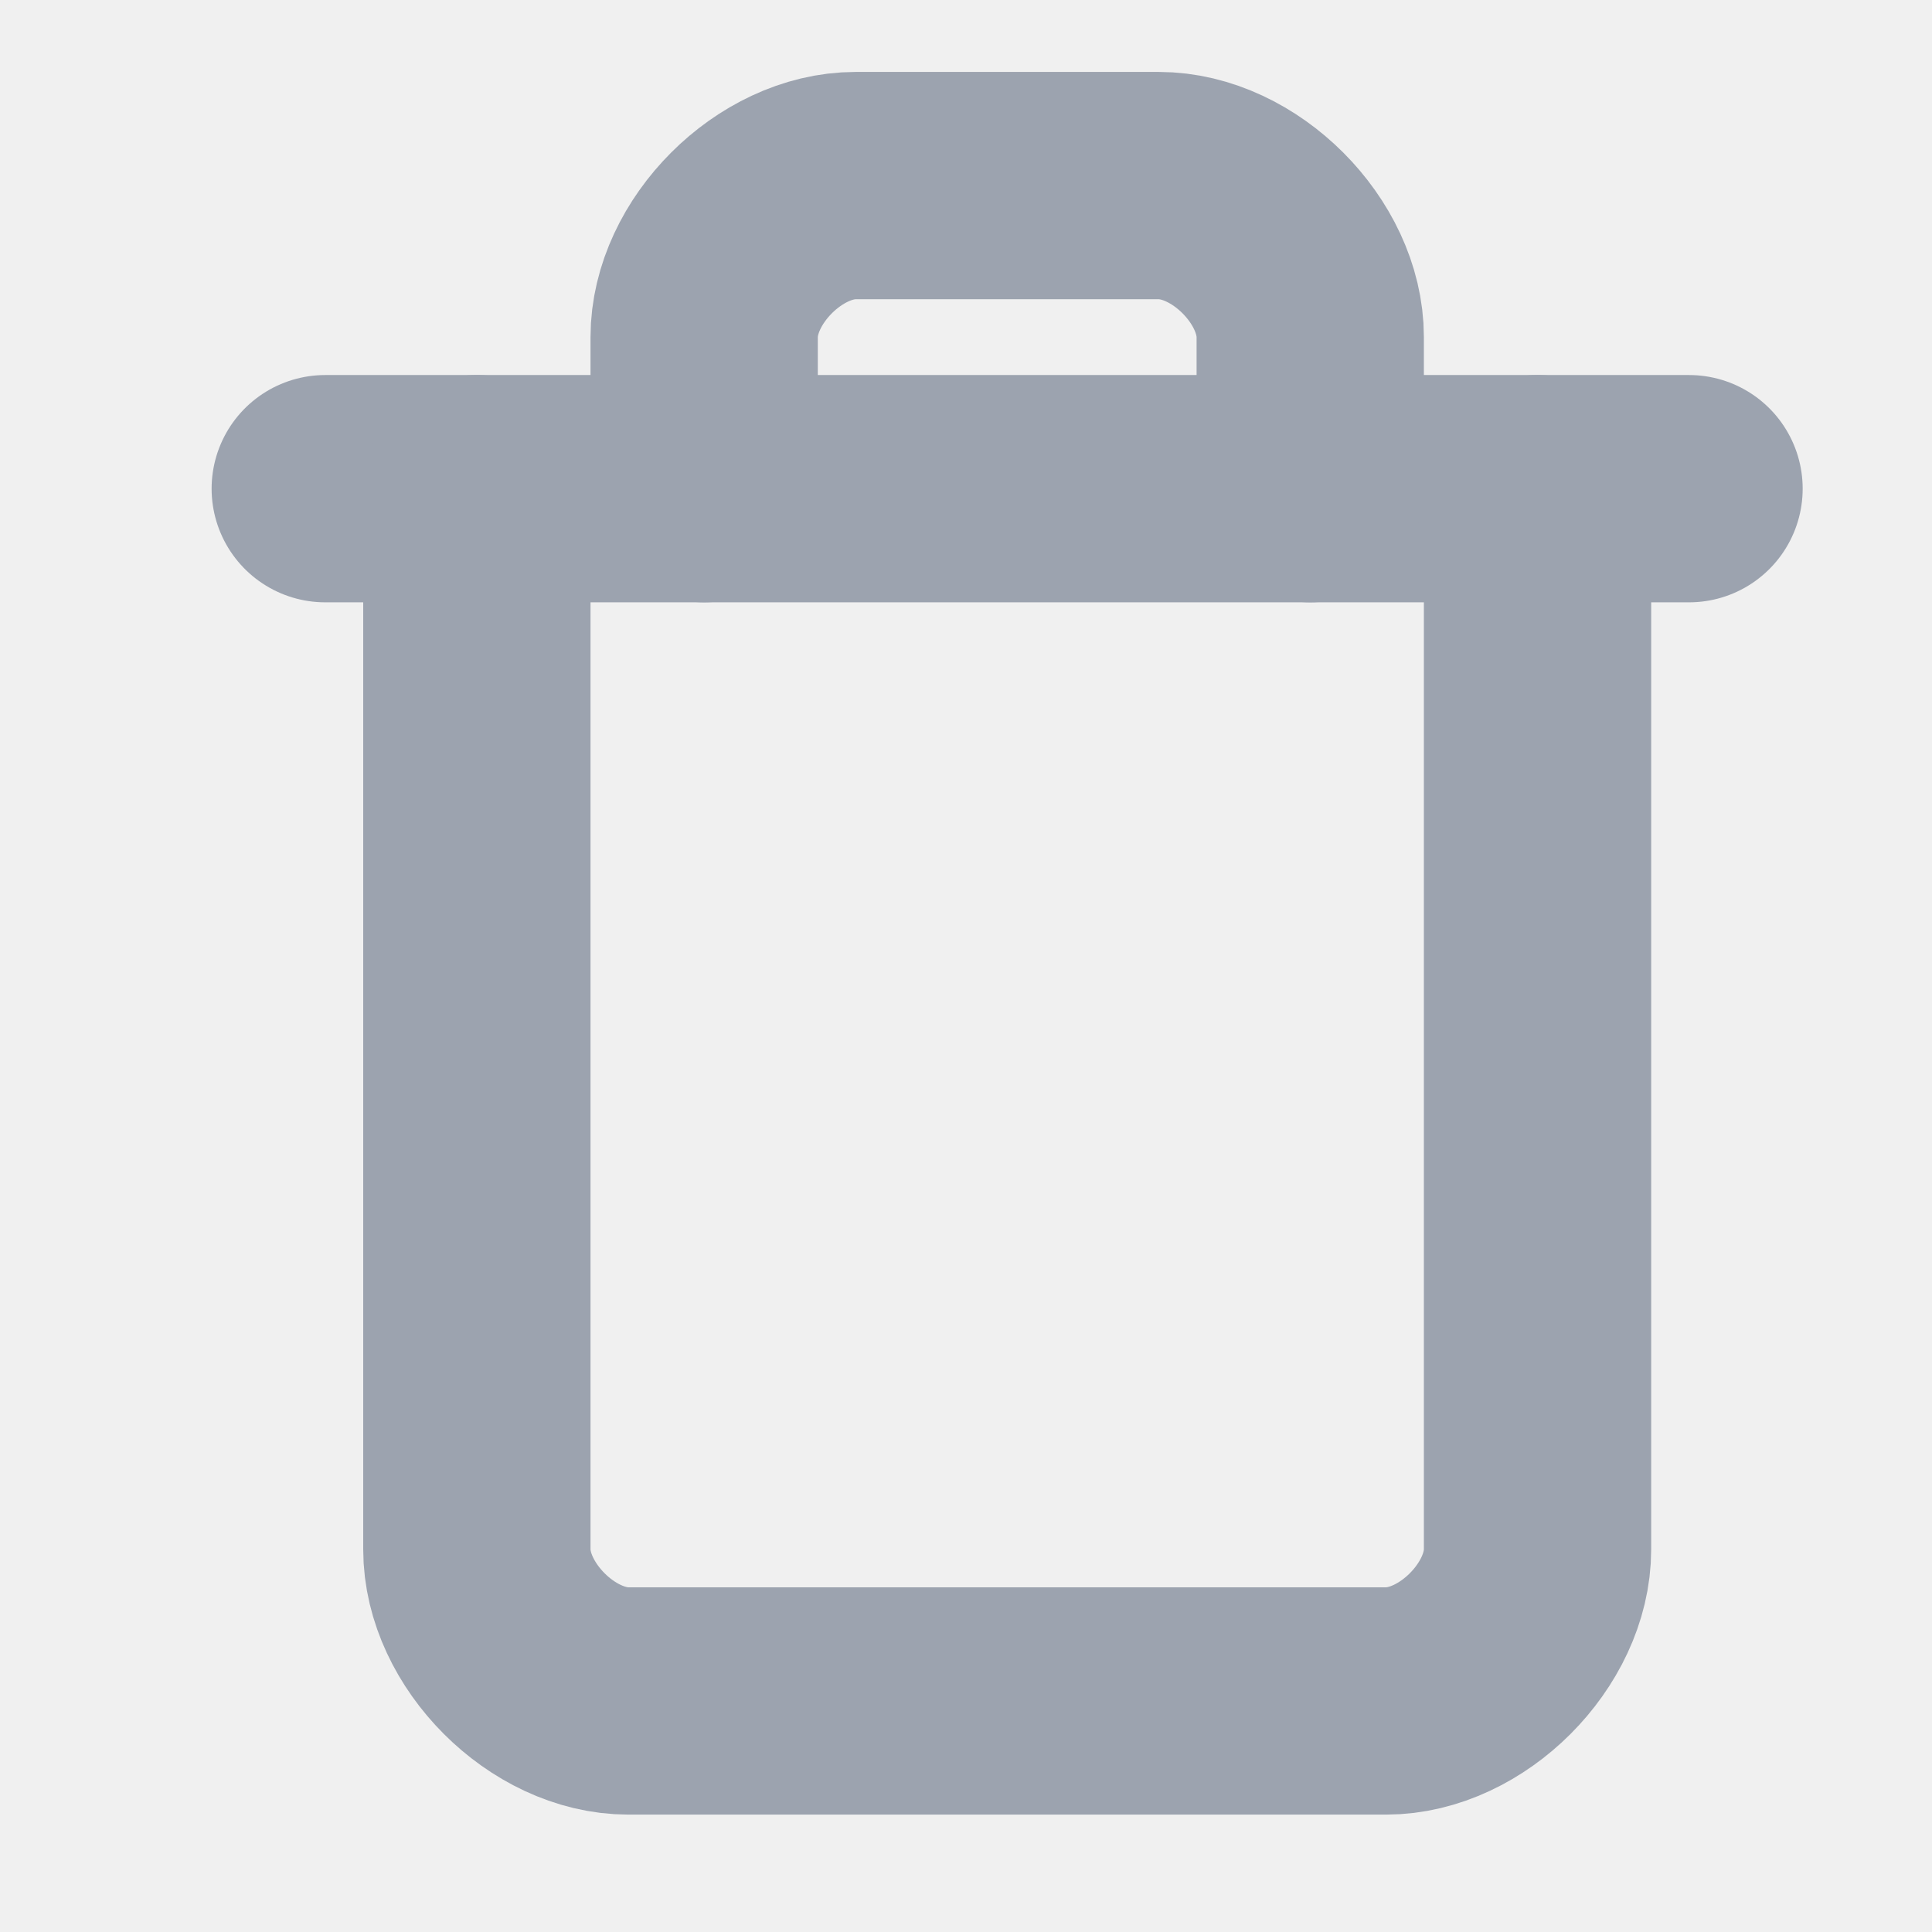
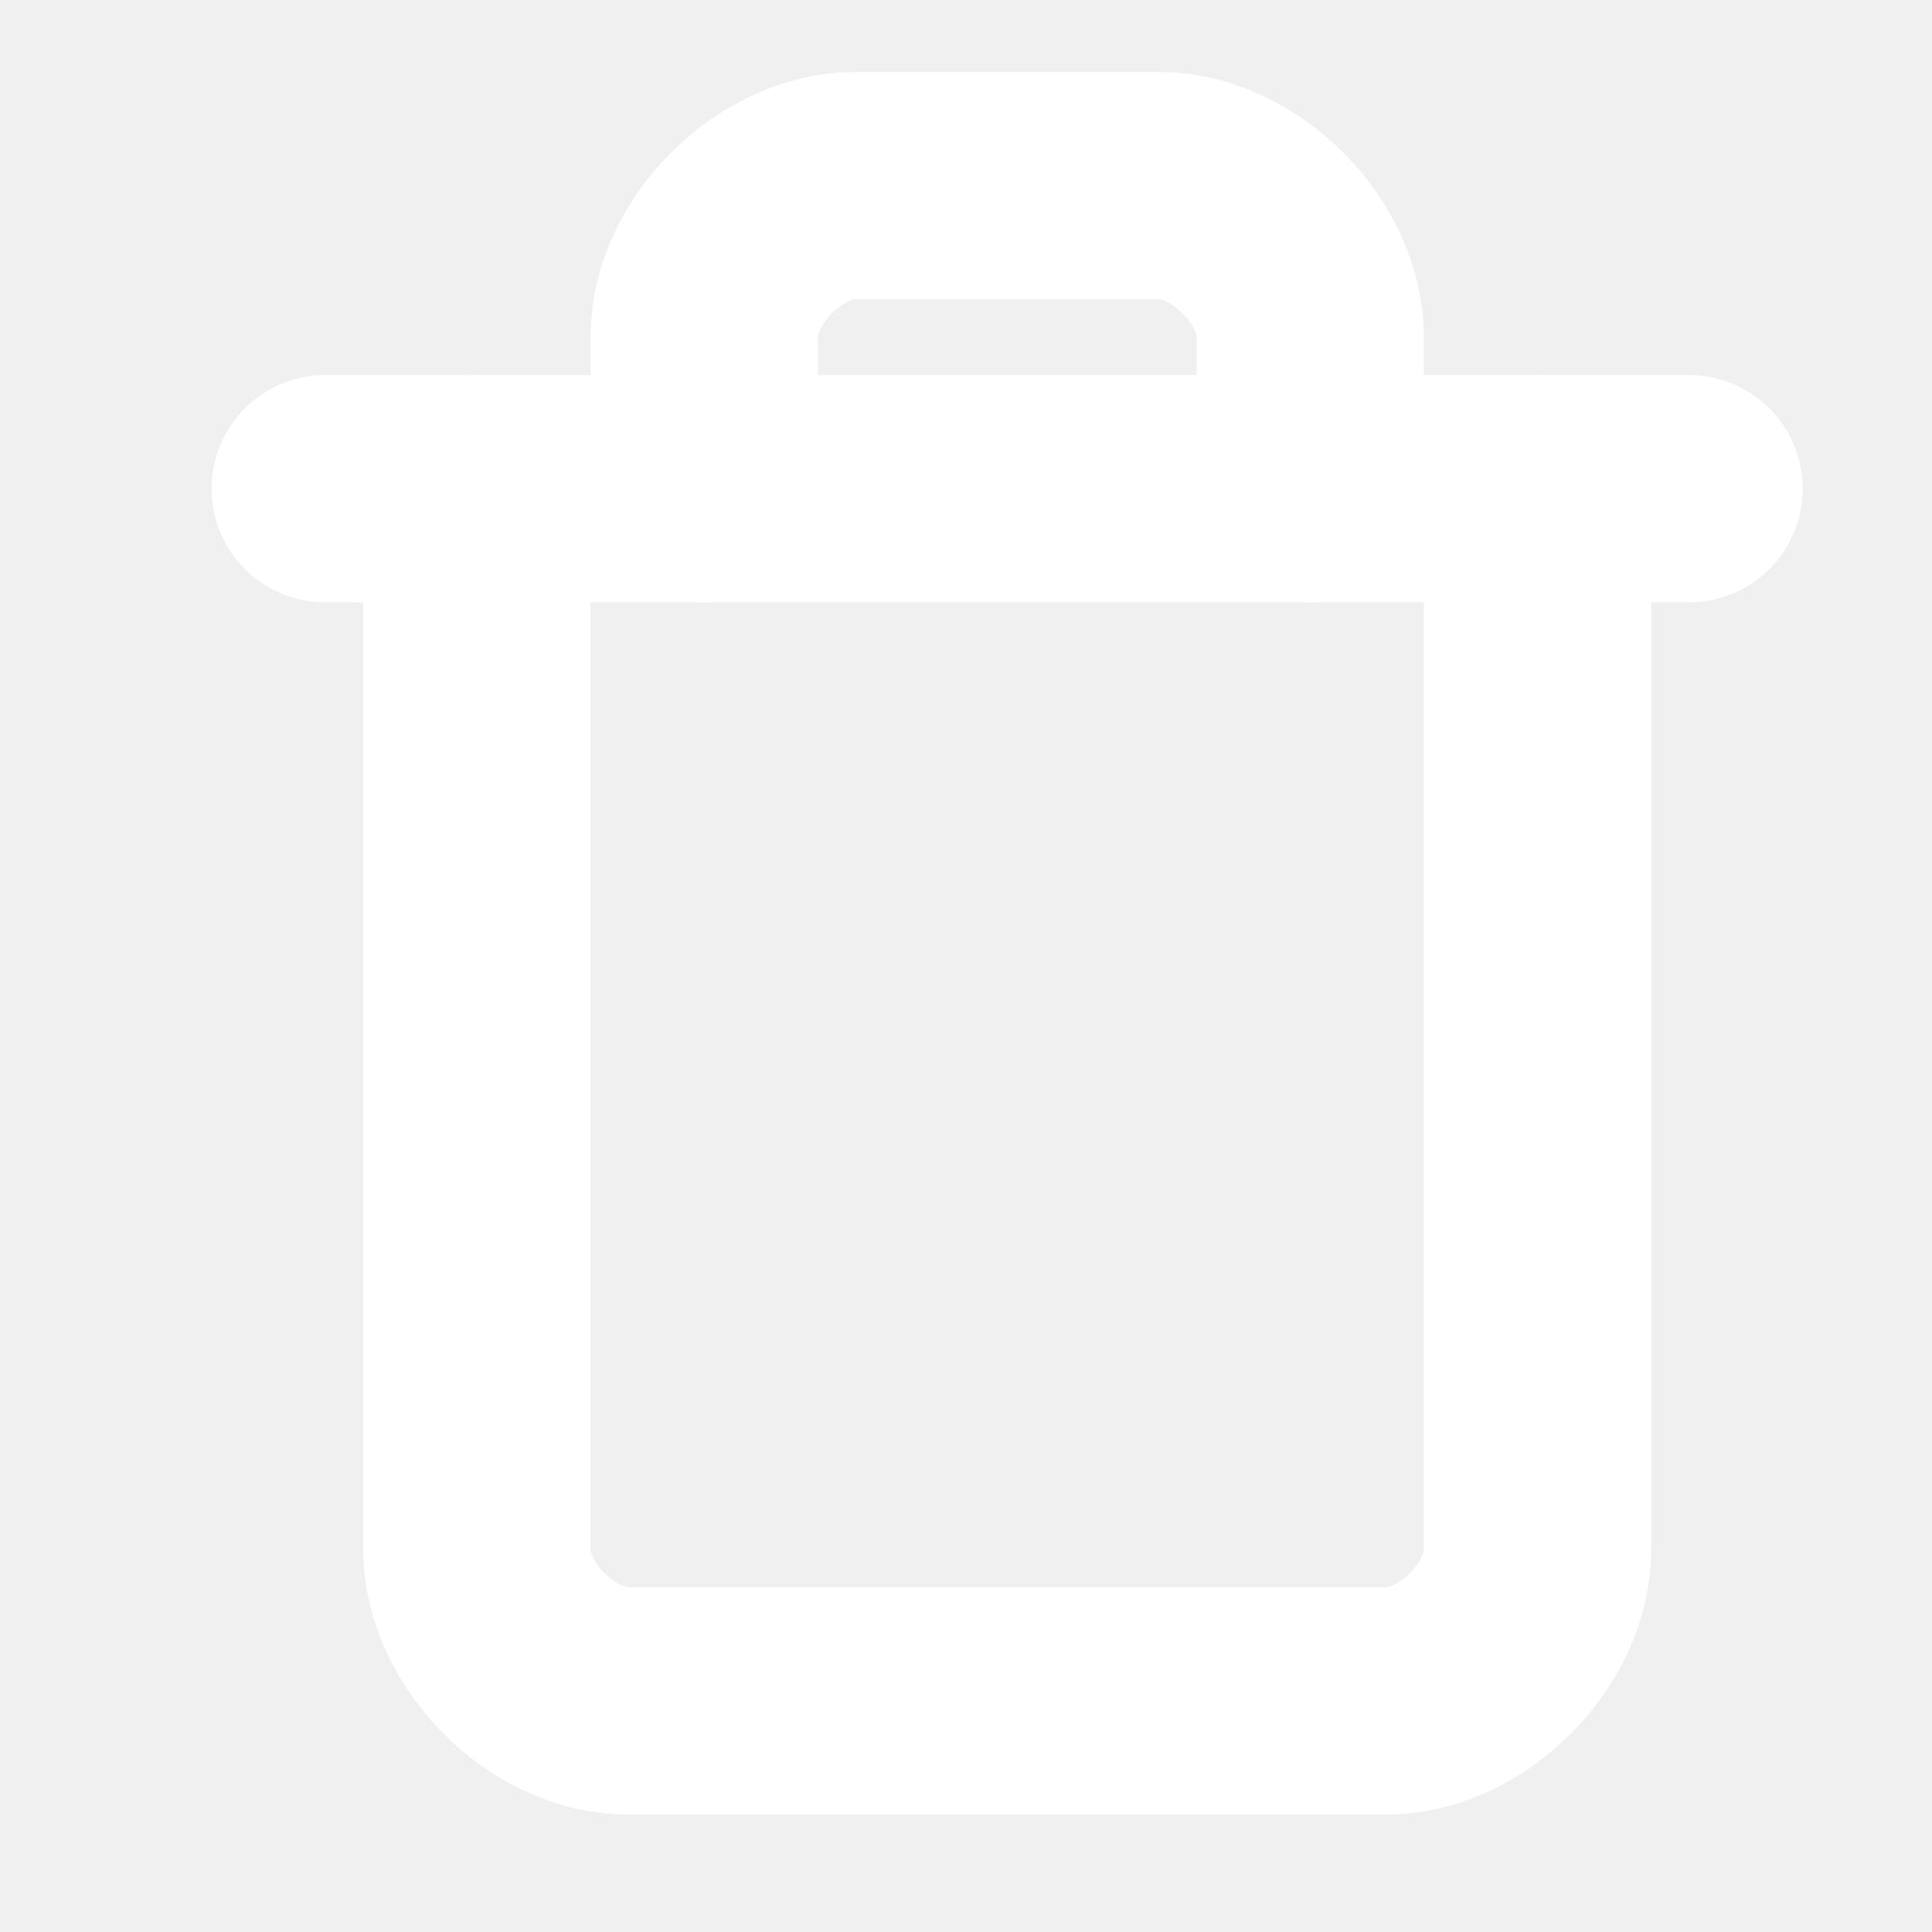
<svg xmlns="http://www.w3.org/2000/svg" width="17" height="17" viewBox="0 0 17 17" fill="none">
  <g clip-path="url(#clip0_1_655)">
-     <path d="M2.862 4.3H14.862" stroke="#9CA3AF" stroke-width="2" stroke-linecap="round" stroke-linejoin="round" />
-     <path d="M13.529 4.3V13.633C13.529 14.3 12.863 14.967 12.196 14.967H5.529C4.862 14.967 4.196 14.3 4.196 13.633V4.3" stroke="#9CA3AF" stroke-width="2" stroke-linecap="round" stroke-linejoin="round" />
-     <path d="M6.196 4.3V2.967C6.196 2.3 6.862 1.633 7.529 1.633H10.196C10.863 1.633 11.529 2.3 11.529 2.967V4.3" stroke="#9CA3AF" stroke-width="2" stroke-linecap="round" stroke-linejoin="round" />
+     <path d="M2.862 4.3H14.862" stroke="white" stroke-width="2" stroke-linecap="round" stroke-linejoin="round" />
+     <path d="M13.529 4.3V13.633C13.529 14.3 12.863 14.967 12.196 14.967H5.529C4.862 14.967 4.196 14.3 4.196 13.633V4.3" stroke="white" stroke-width="2" stroke-linecap="round" stroke-linejoin="round" />
+     <path d="M6.196 4.3V2.967C6.196 2.3 6.862 1.633 7.529 1.633H10.196C10.863 1.633 11.529 2.3 11.529 2.967V4.3" stroke="white" stroke-width="2" stroke-linecap="round" stroke-linejoin="round" />
  </g>
  <defs>
    <clipPath id="clip0_1_655">
      <rect width="16" height="16" fill="white" transform="translate(0.862305 0.299988)" />
    </clipPath>
  </defs>
</svg>
